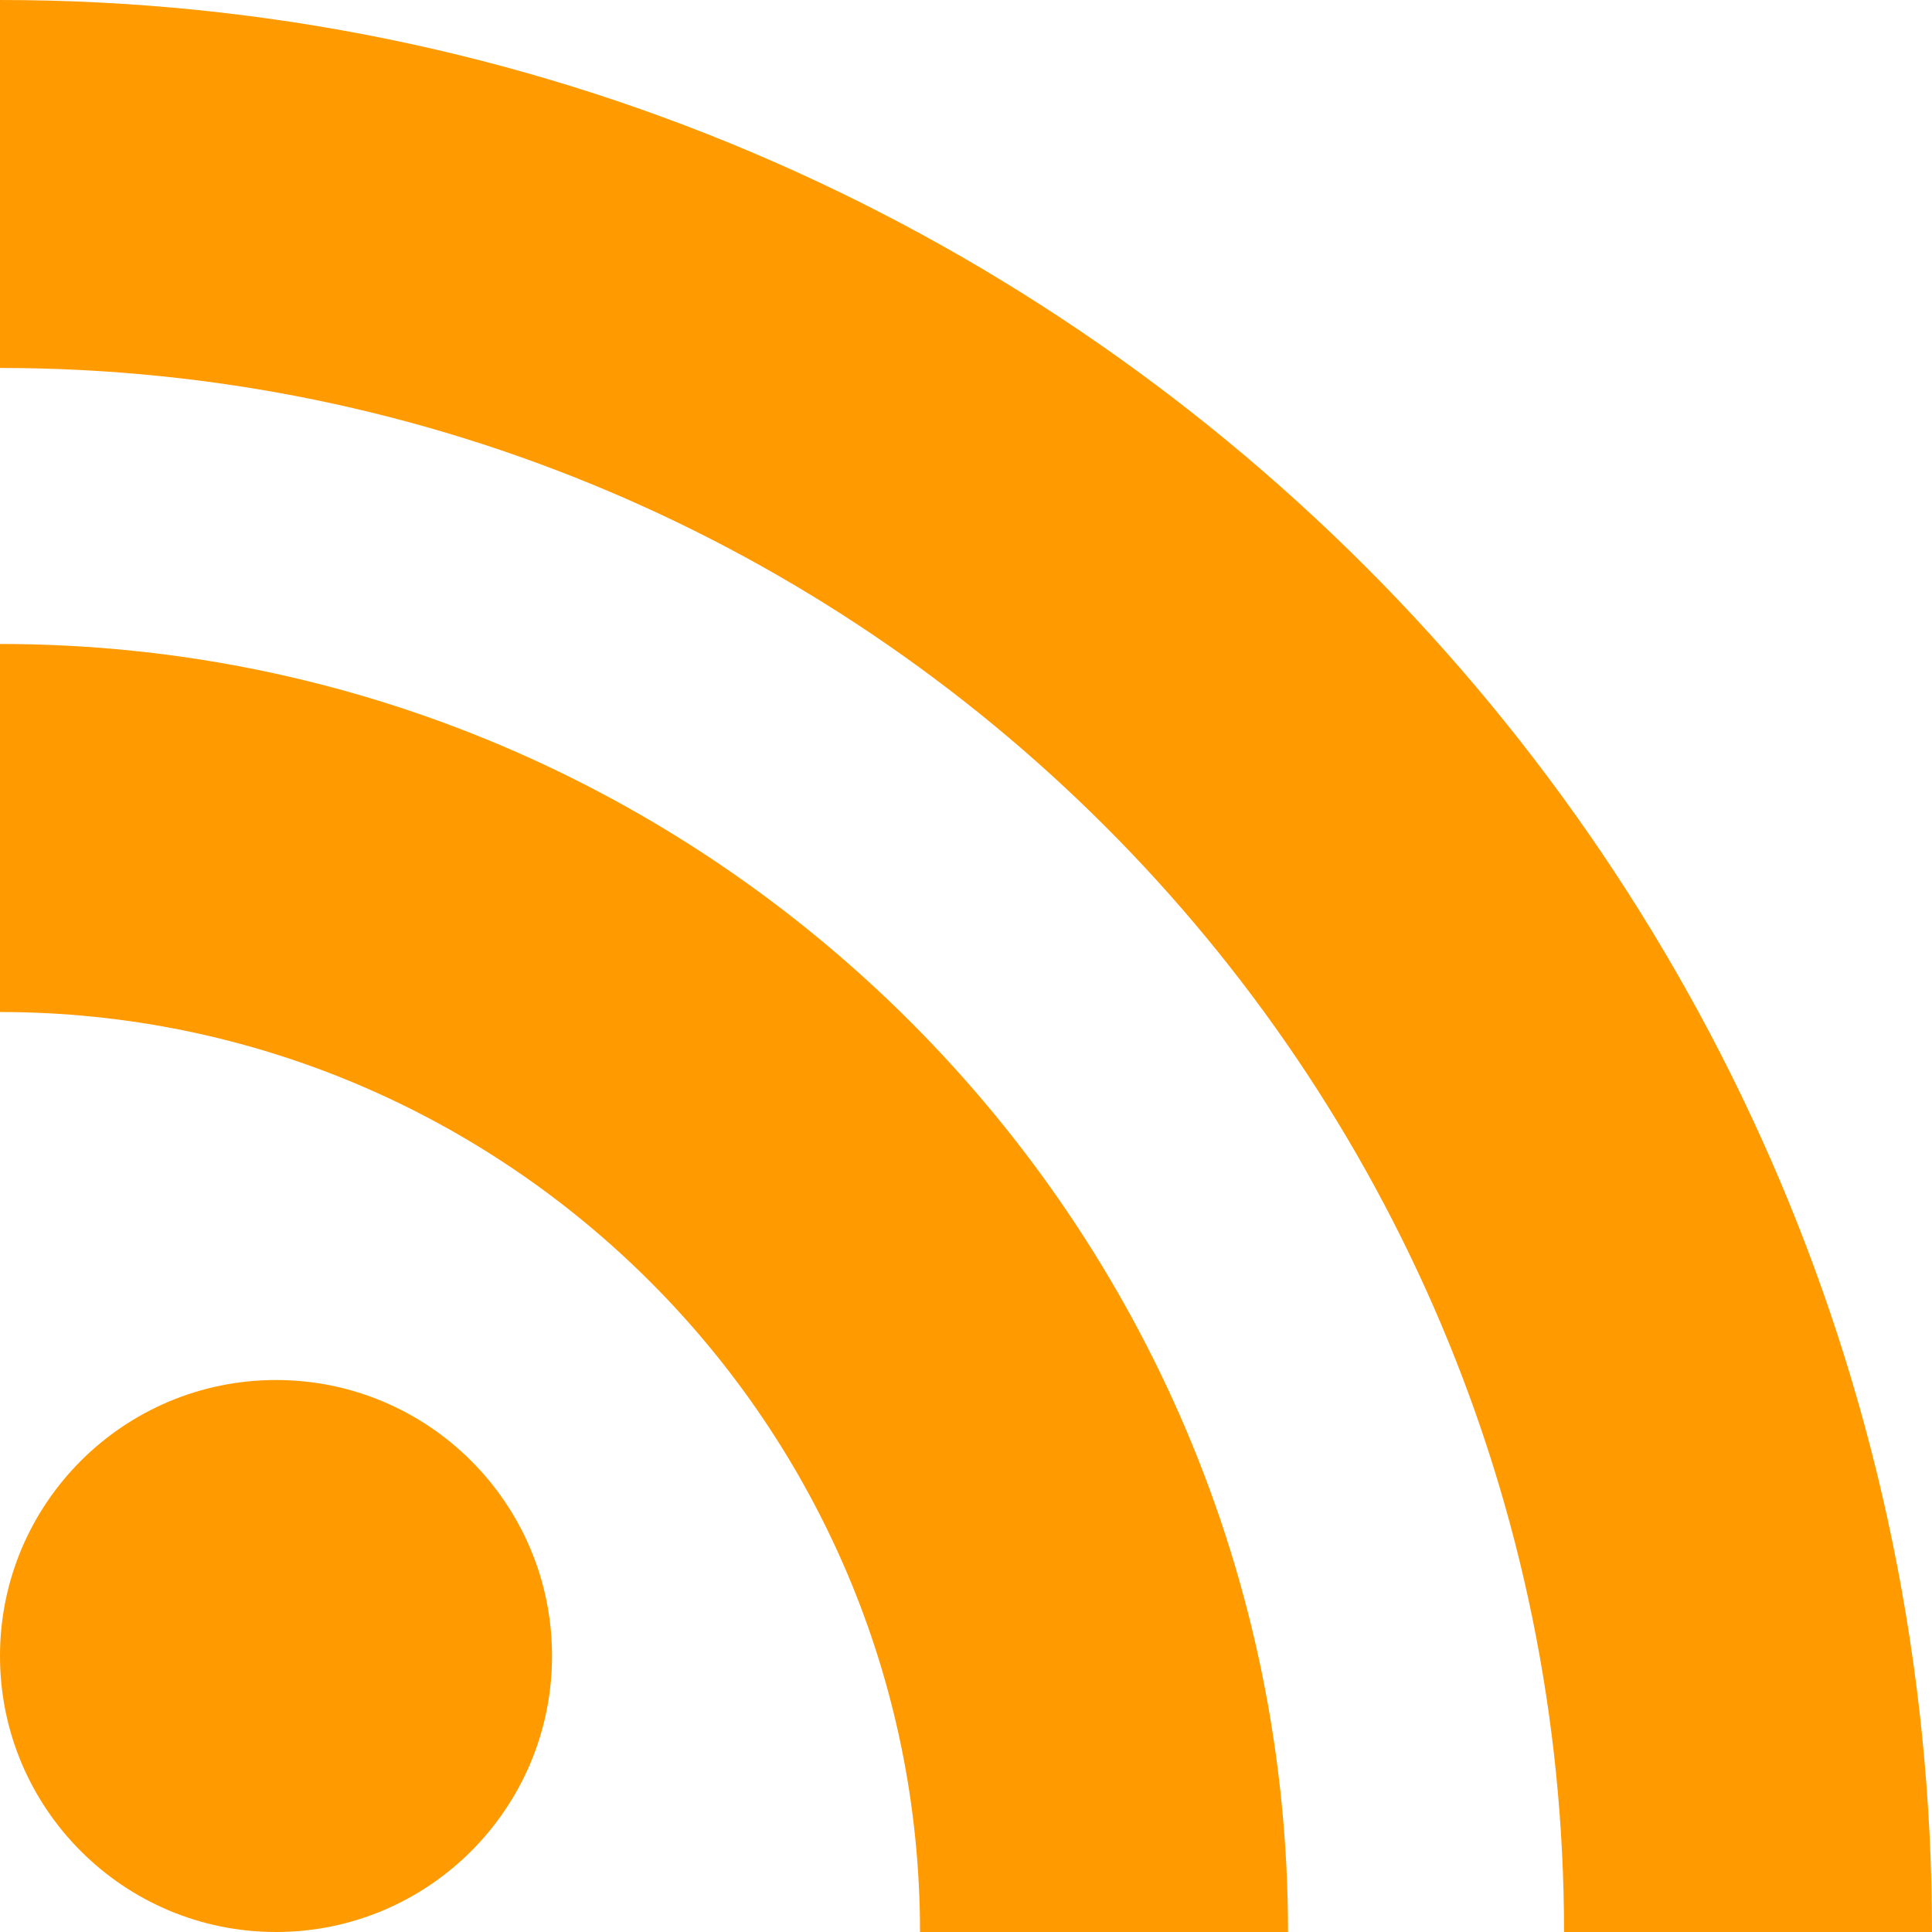
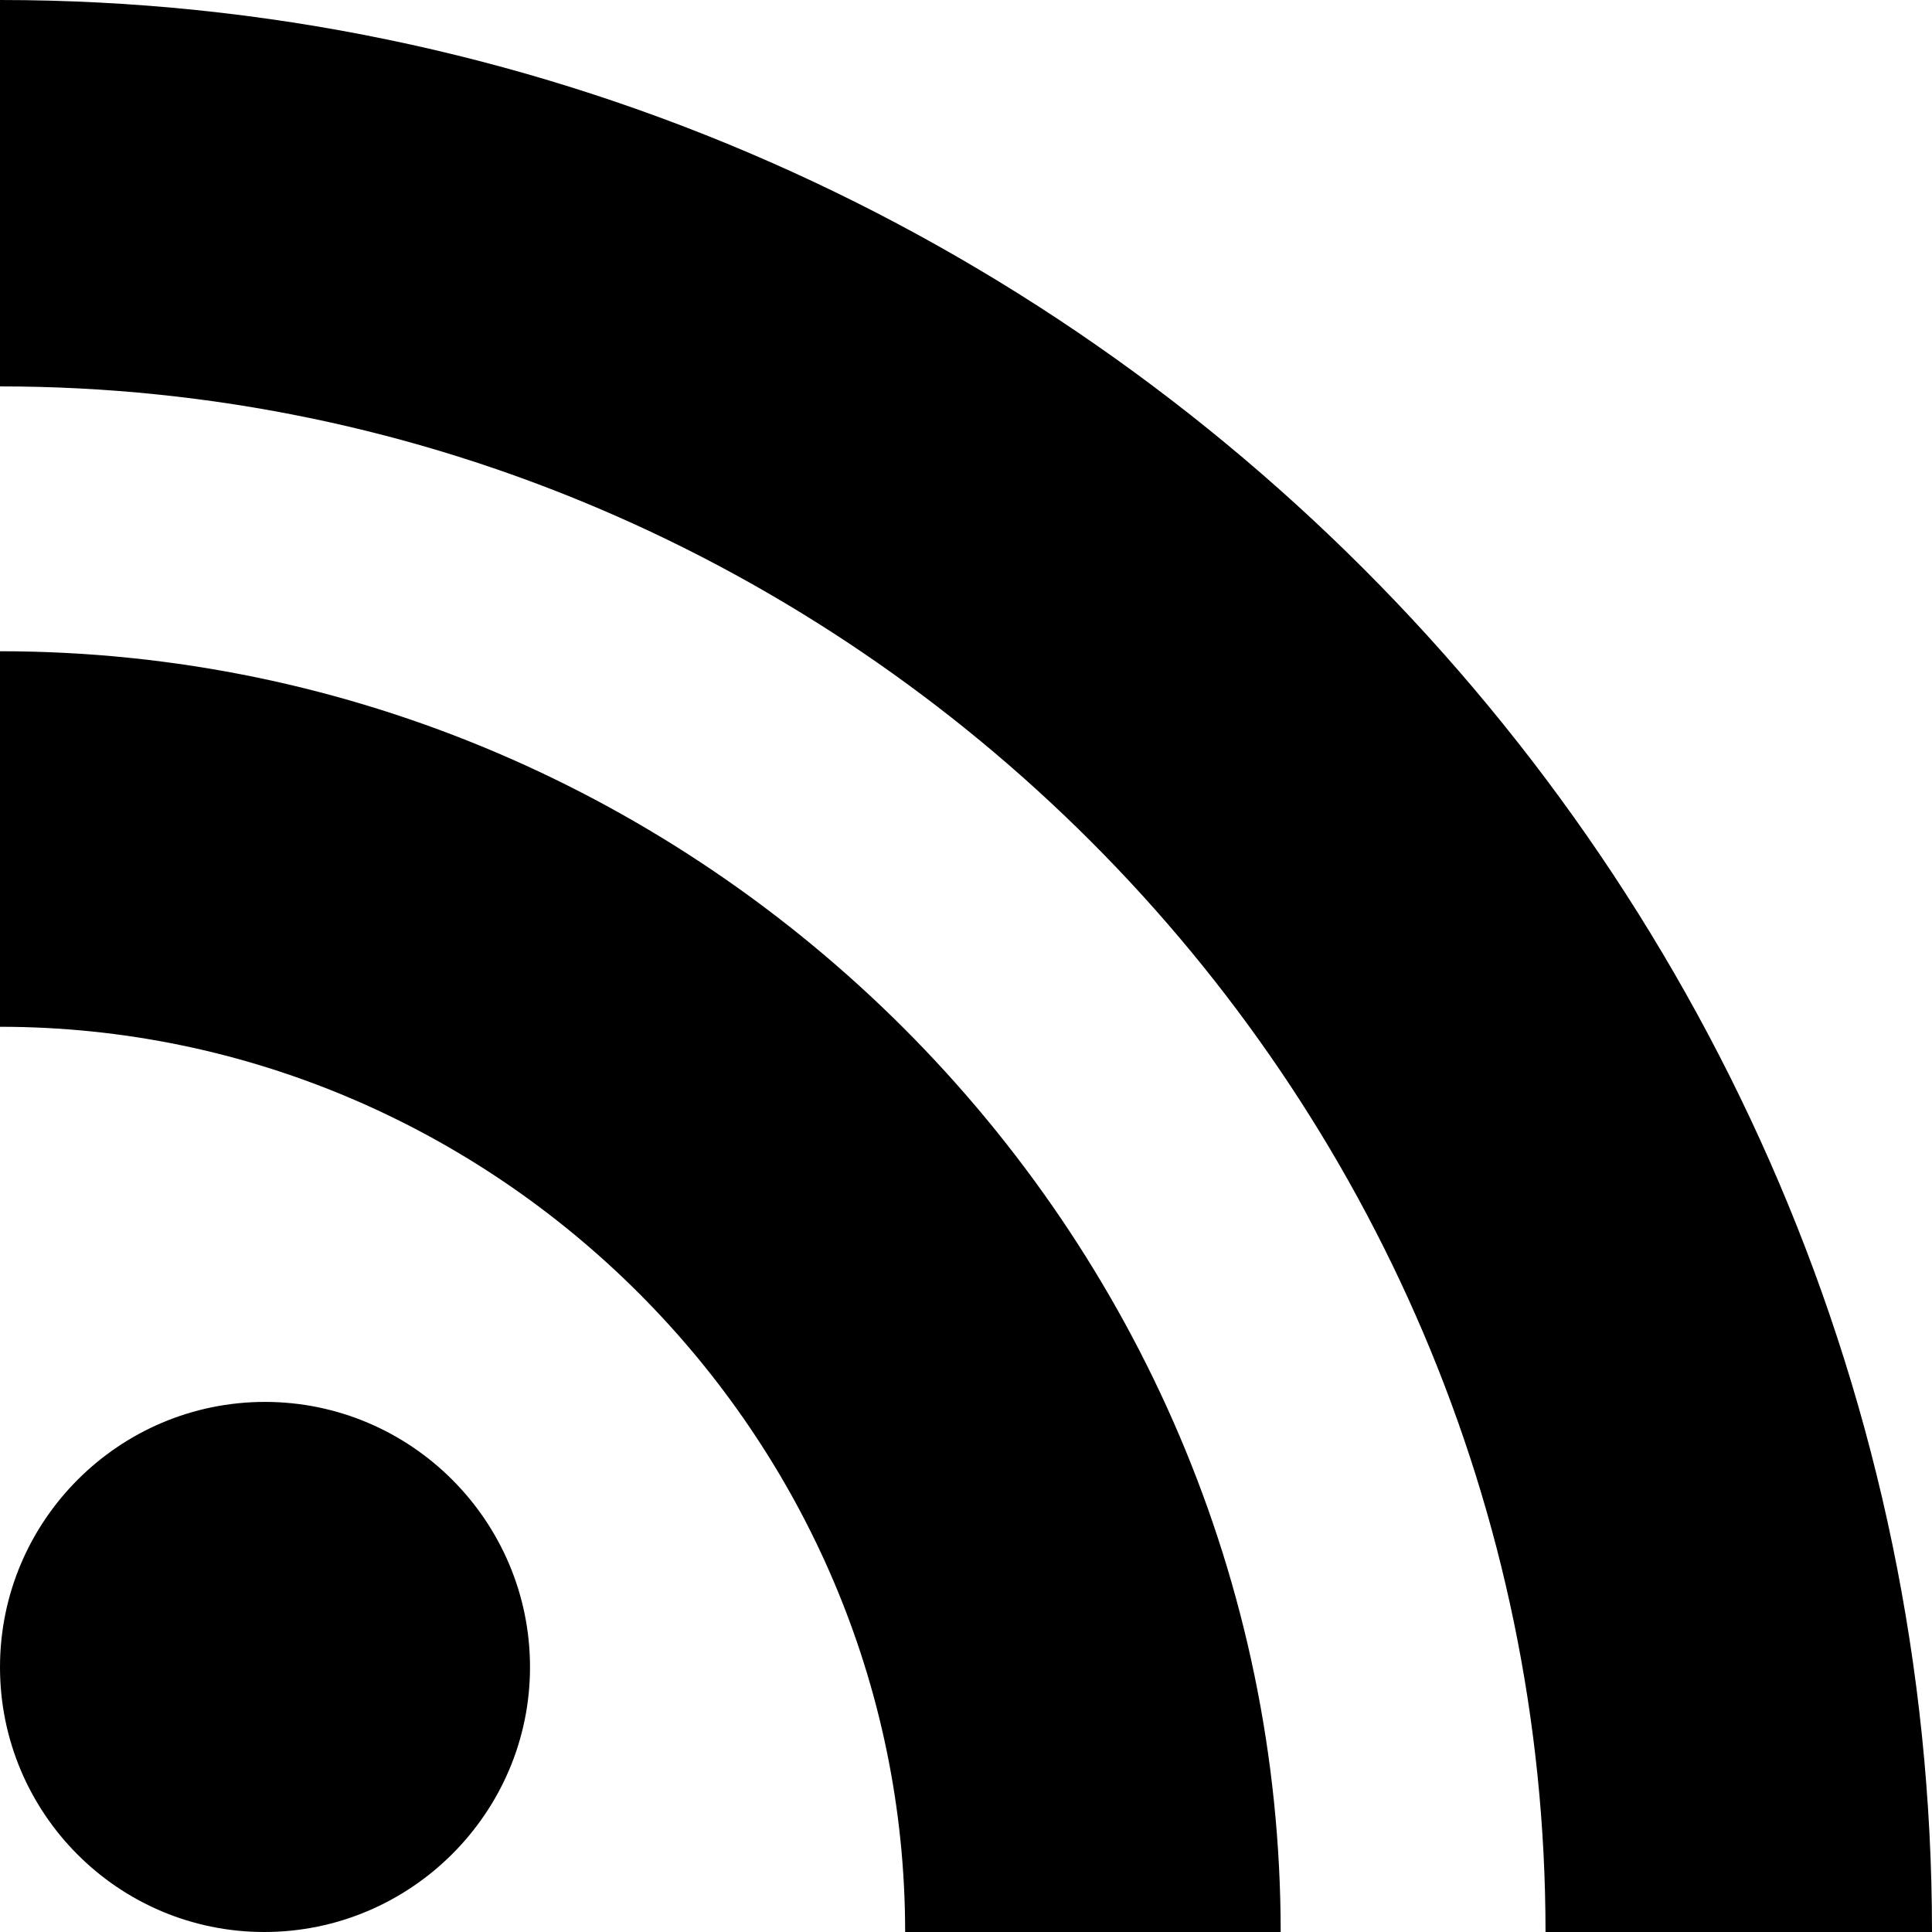
- <svg xmlns="http://www.w3.org/2000/svg" width="800px" height="800px" viewBox="0 0 44 44" version="1.1">
-   <defs>
- 
- </defs>
-   <g id="Icons" stroke="none" stroke-width="1" fill="none" fill-rule="evenodd">
-     <g id="Color-" transform="translate(-800, -760)" fill="#FF9A00">
-       <path d="M800,797.714 C800,794.243 802.815,791.429 806.286,791.429 C809.757,791.429 812.572,794.243 812.572,797.714 C812.572,801.186 809.757,804 806.286,804 C802.815,804 800,801.186 800,797.714 Z M844,804 L835.62,804 C835.62,784.359 819.642,768.38 800,768.38 L800,760 C824.261,760 844,779.739 844,804 Z M829.334,804 L820.953,804 C820.953,792.447 811.553,783.048 800,783.048 L800,774.666 C816.175,774.666 829.334,787.825 829.334,804 Z" id="RSS">
- 
- </path>
-     </g>
-   </g>
+ <svg xmlns="http://www.w3.org/2000/svg" role="img" viewBox="0 0 24 24">
+   <path d="M19.199 24C19.199 13.467 10.533 4.8 0 4.8V0c13.165 0 24 10.835 24 24h-4.801zM3.291 17.415c1.814 0 3.293 1.479 3.293 3.295 0 1.813-1.485 3.29-3.301 3.29C1.47 24 0 22.526 0 20.71s1.475-3.294 3.291-3.295zM15.909 24h-4.665c0-6.169-5.075-11.245-11.244-11.245V8.09c8.727 0 15.909 7.184 15.909 15.91z" />
</svg>
